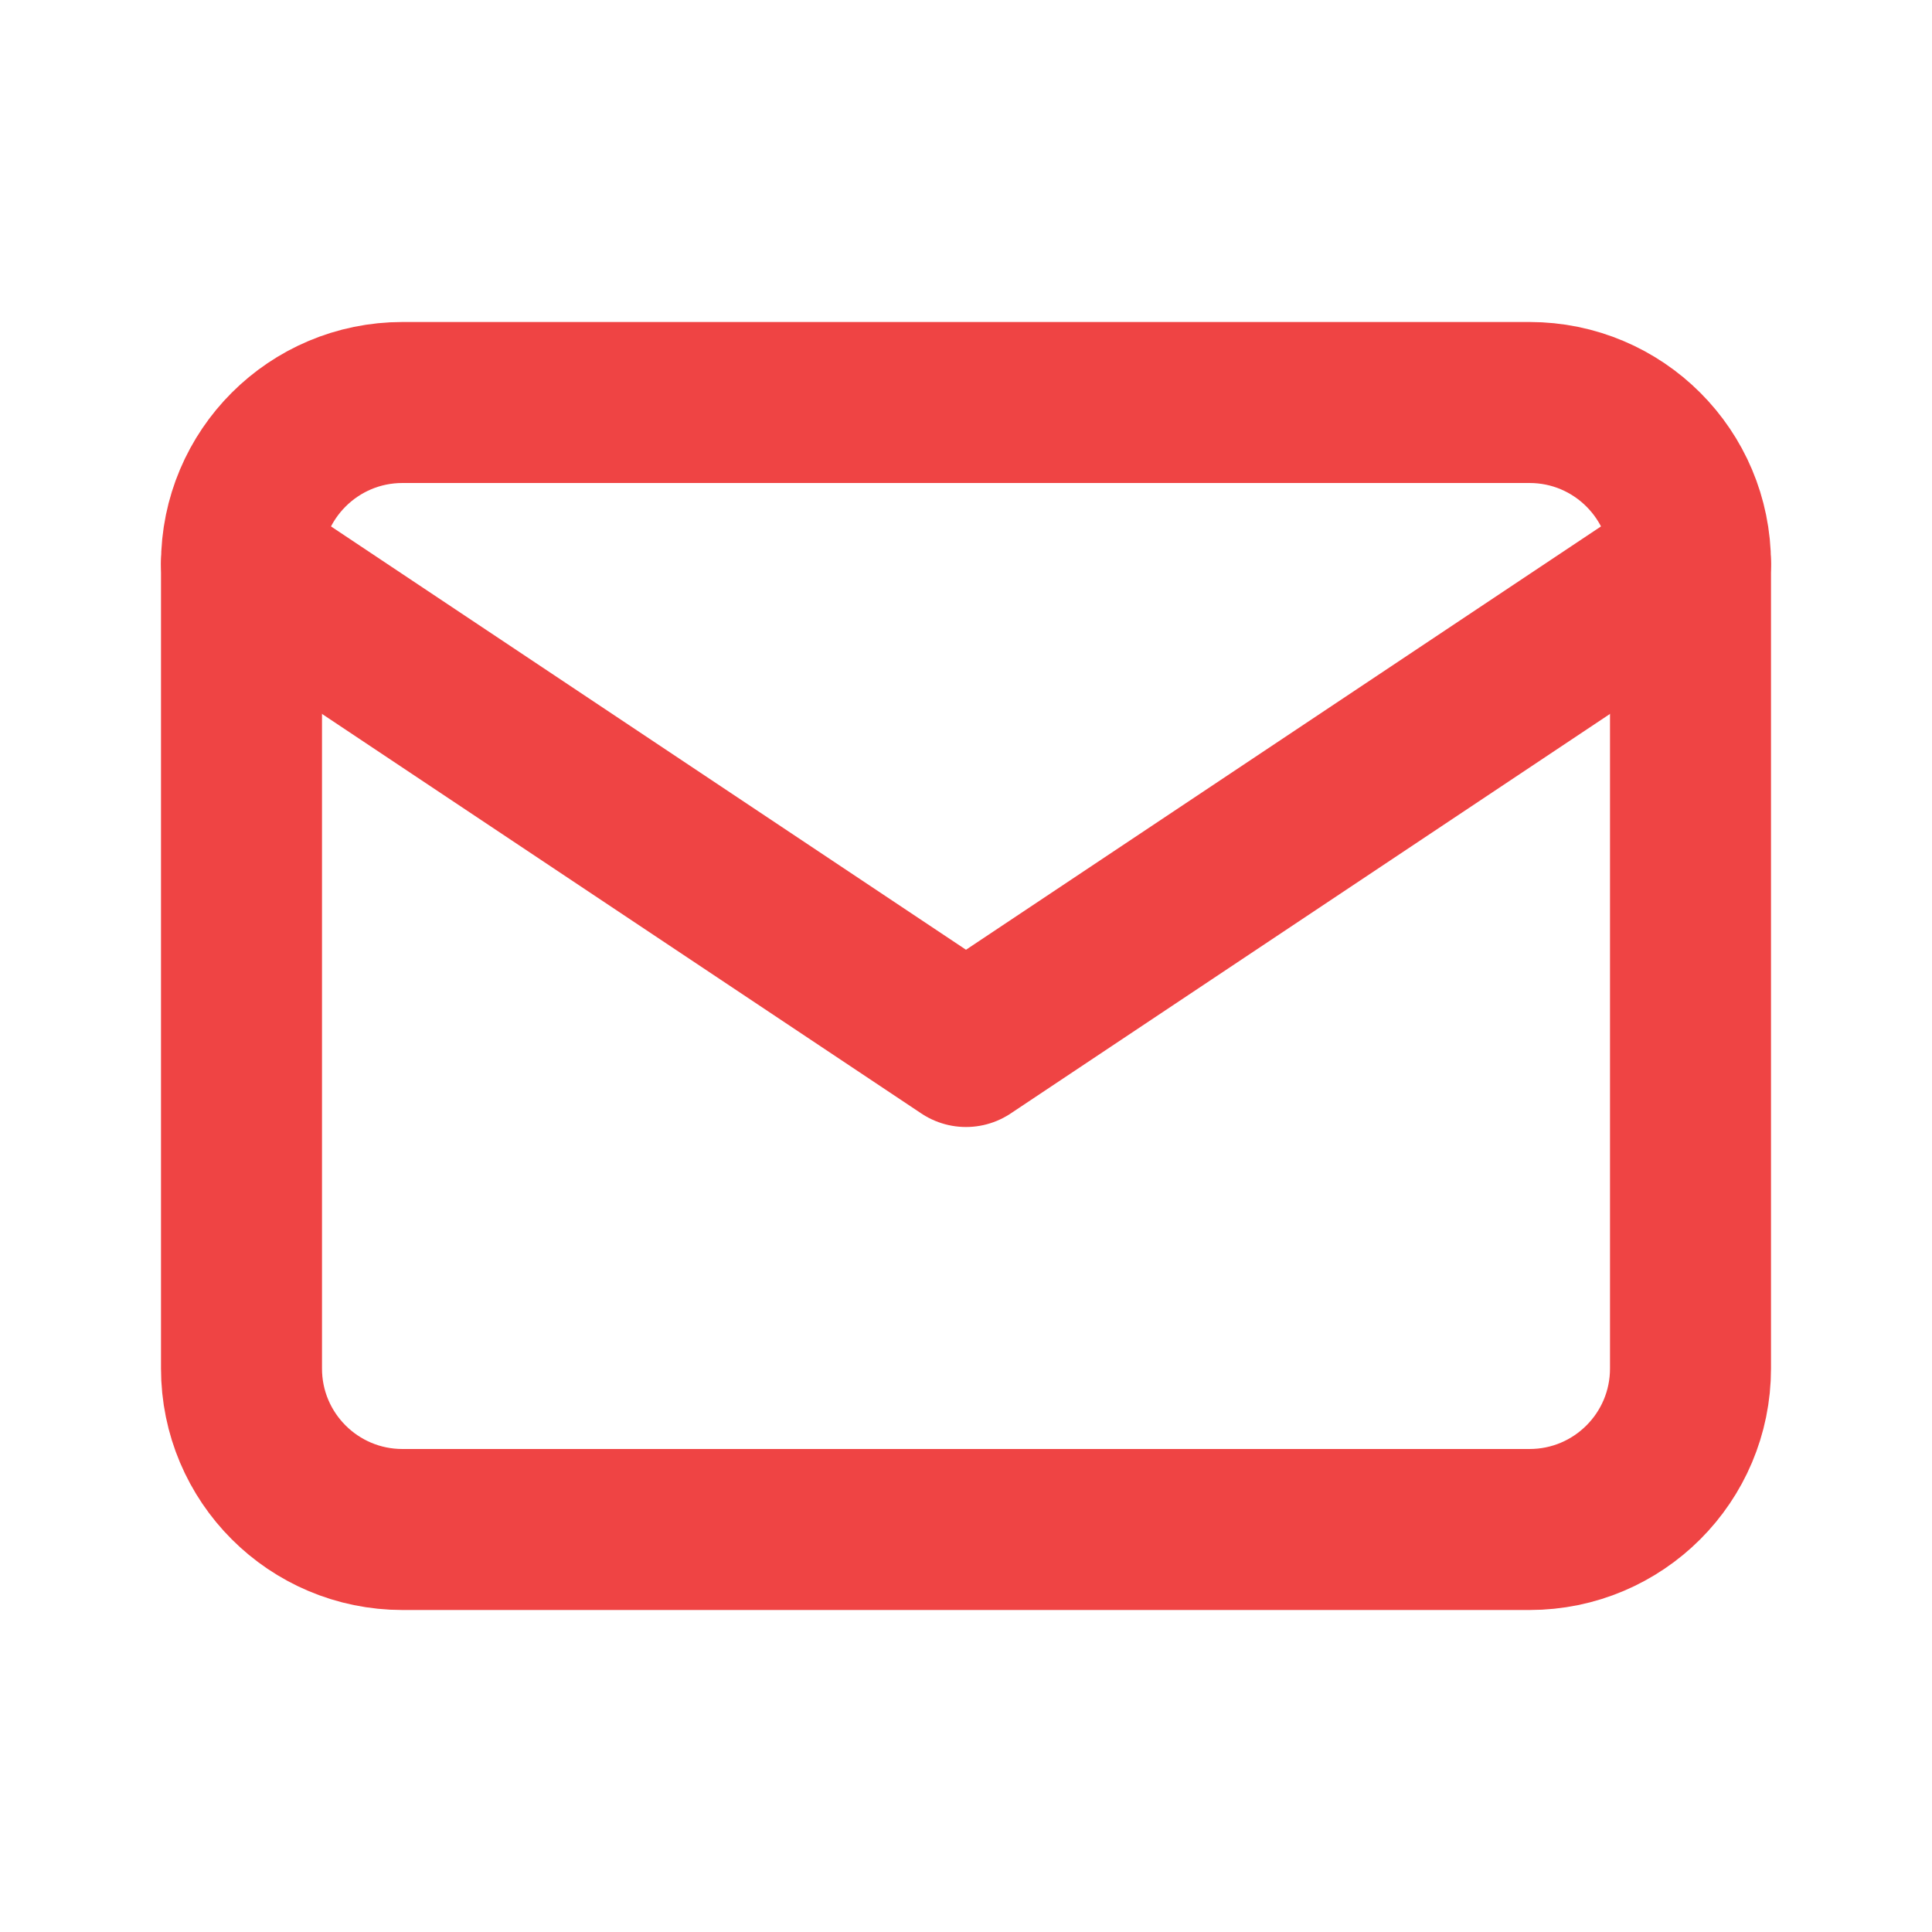
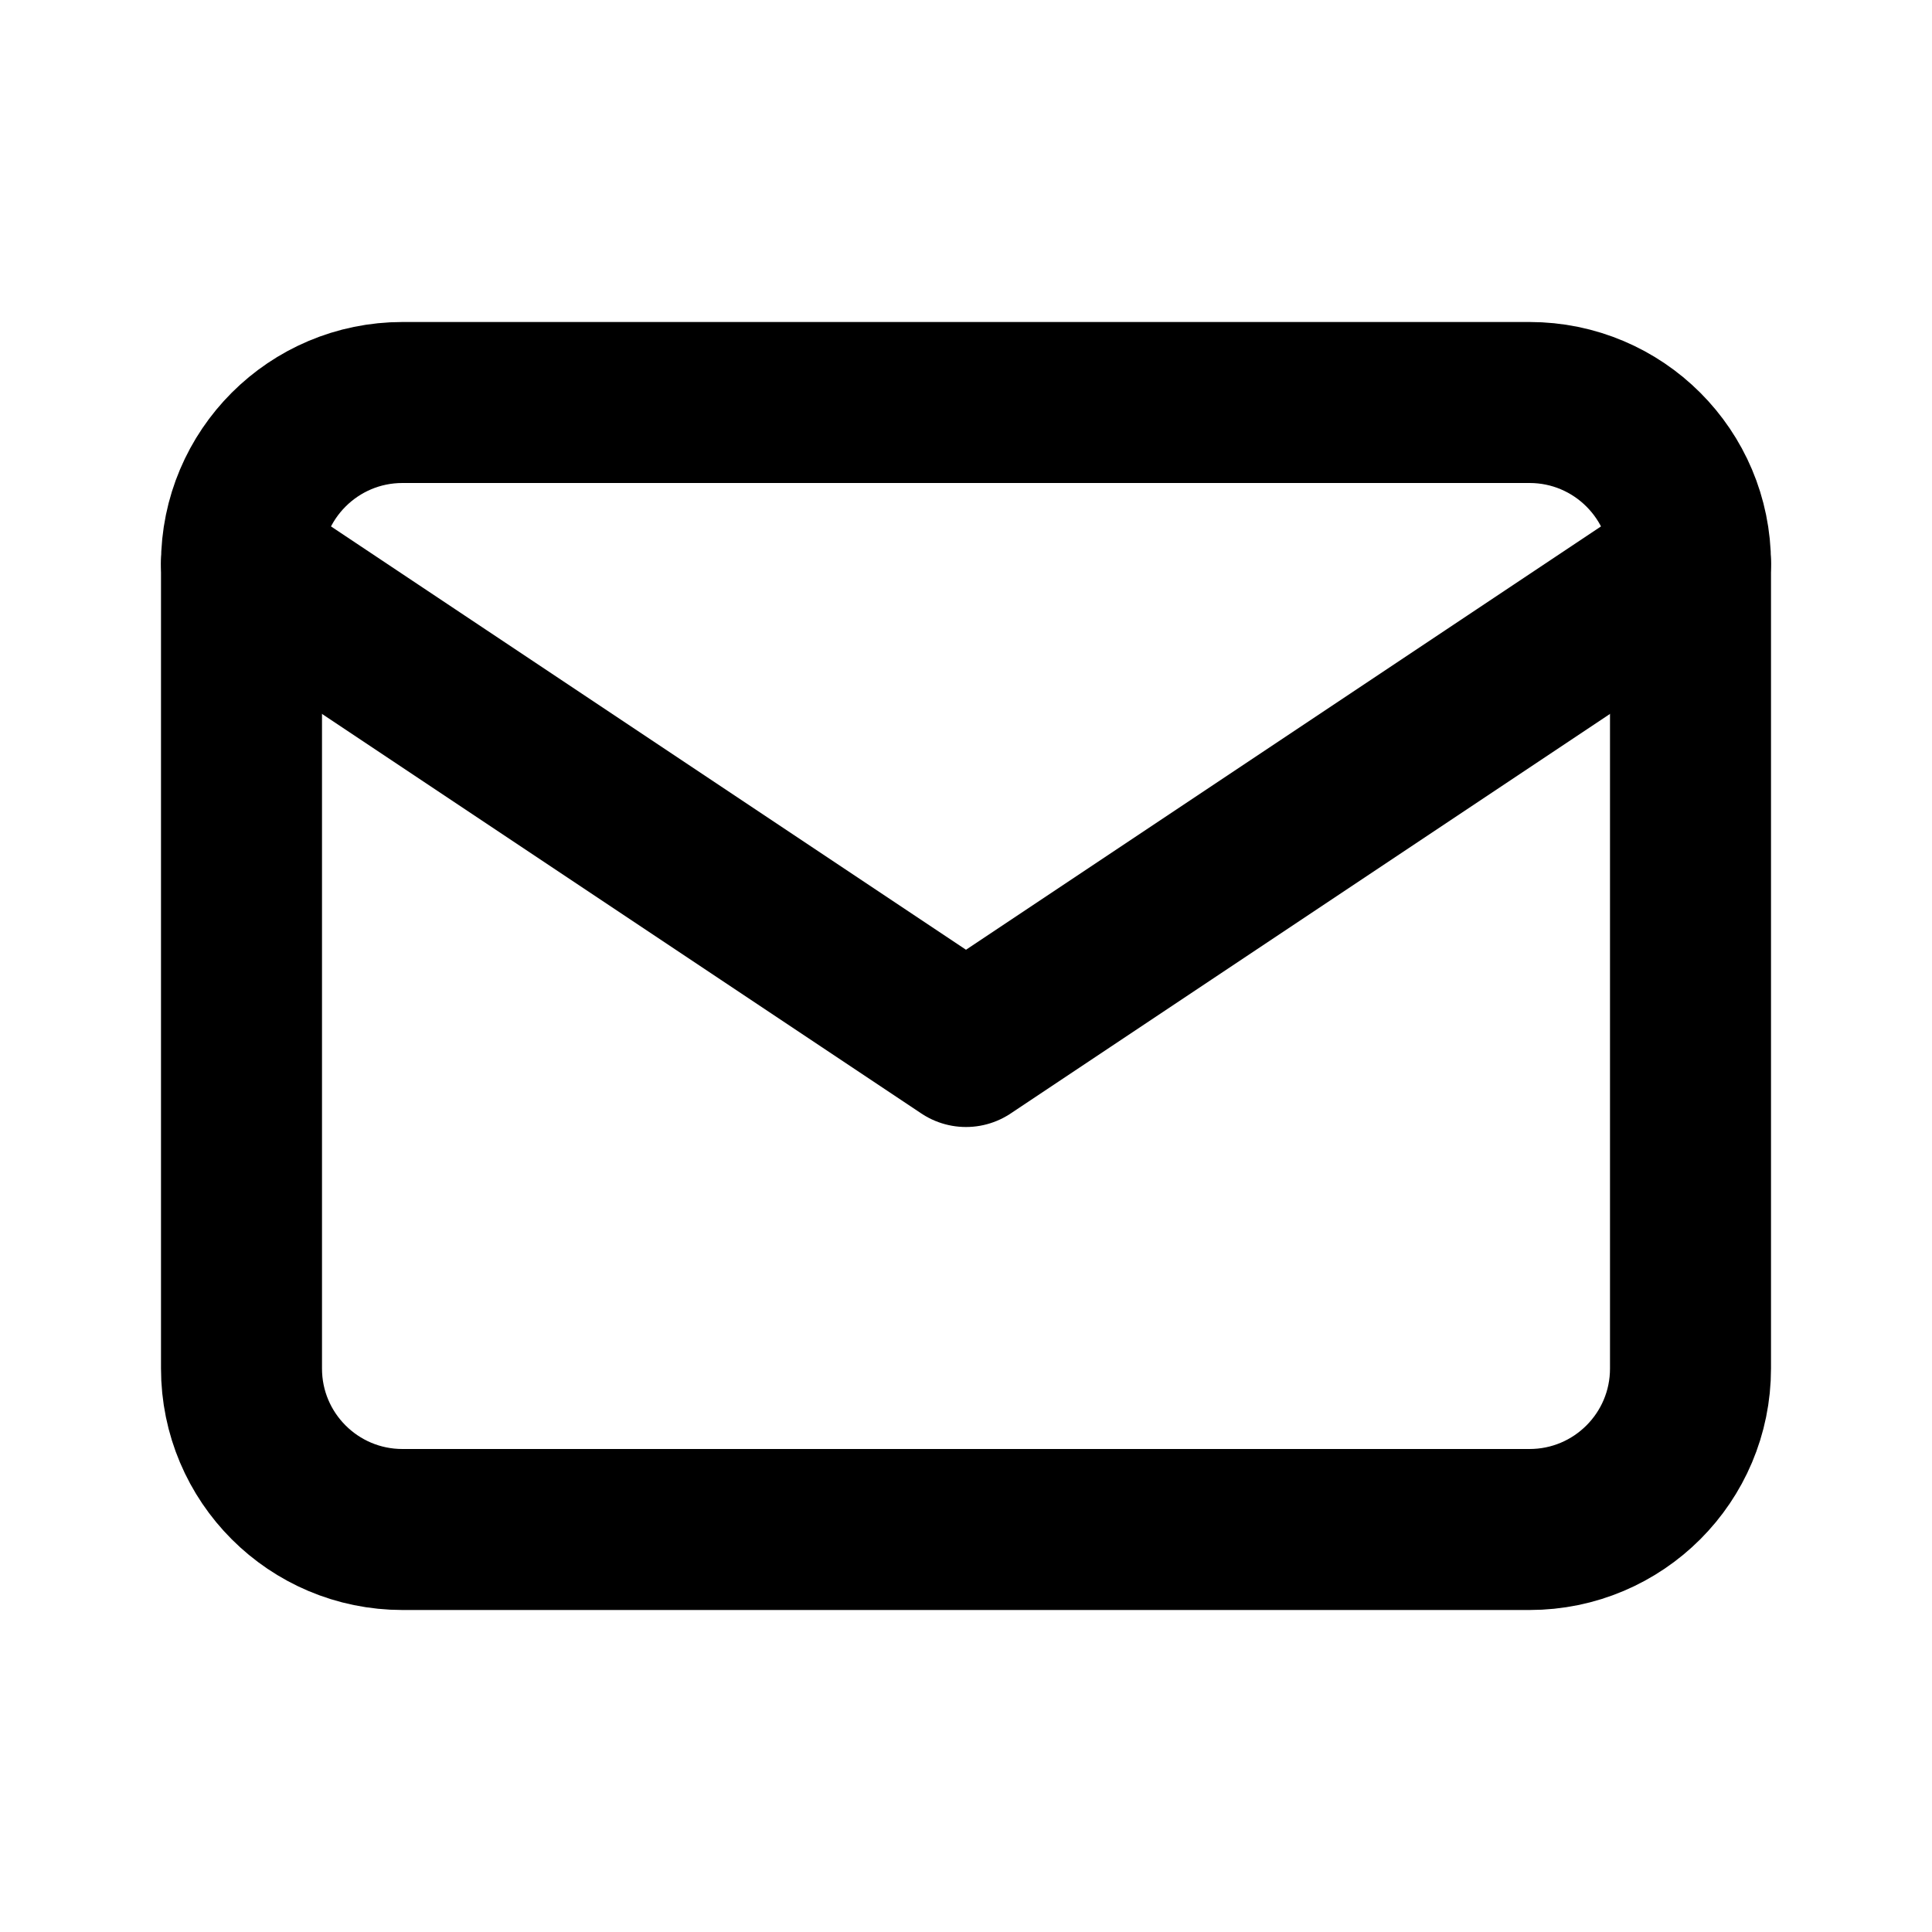
<svg xmlns="http://www.w3.org/2000/svg" width="24" height="24" viewBox="0 0 24 24" fill="none">
-   <path d="M19 5H5C3.895 5 3 5.895 3 7V17C3 18.105 3.895 19 5 19H19C20.105 19 21 18.105 21 17V7C21 5.895 20.105 5 19 5Z" stroke="#EF4444" stroke-width="2" stroke-linecap="round" stroke-linejoin="round" />
-   <path d="M3 7L12 13L21 7" stroke="#EF4444" stroke-width="2" stroke-linecap="round" stroke-linejoin="round" />
+   <path d="M19 5H5C3.895 5 3 5.895 3 7V17C3 18.105 3.895 19 5 19H19C20.105 19 21 18.105 21 17V7C21 5.895 20.105 5 19 5Z" stroke="black" stroke-width="2" stroke-linecap="round" stroke-linejoin="round" />
+   <path d="M3 7L12 13L21 7" stroke="black" stroke-width="2" stroke-linecap="round" stroke-linejoin="round" />
</svg>
